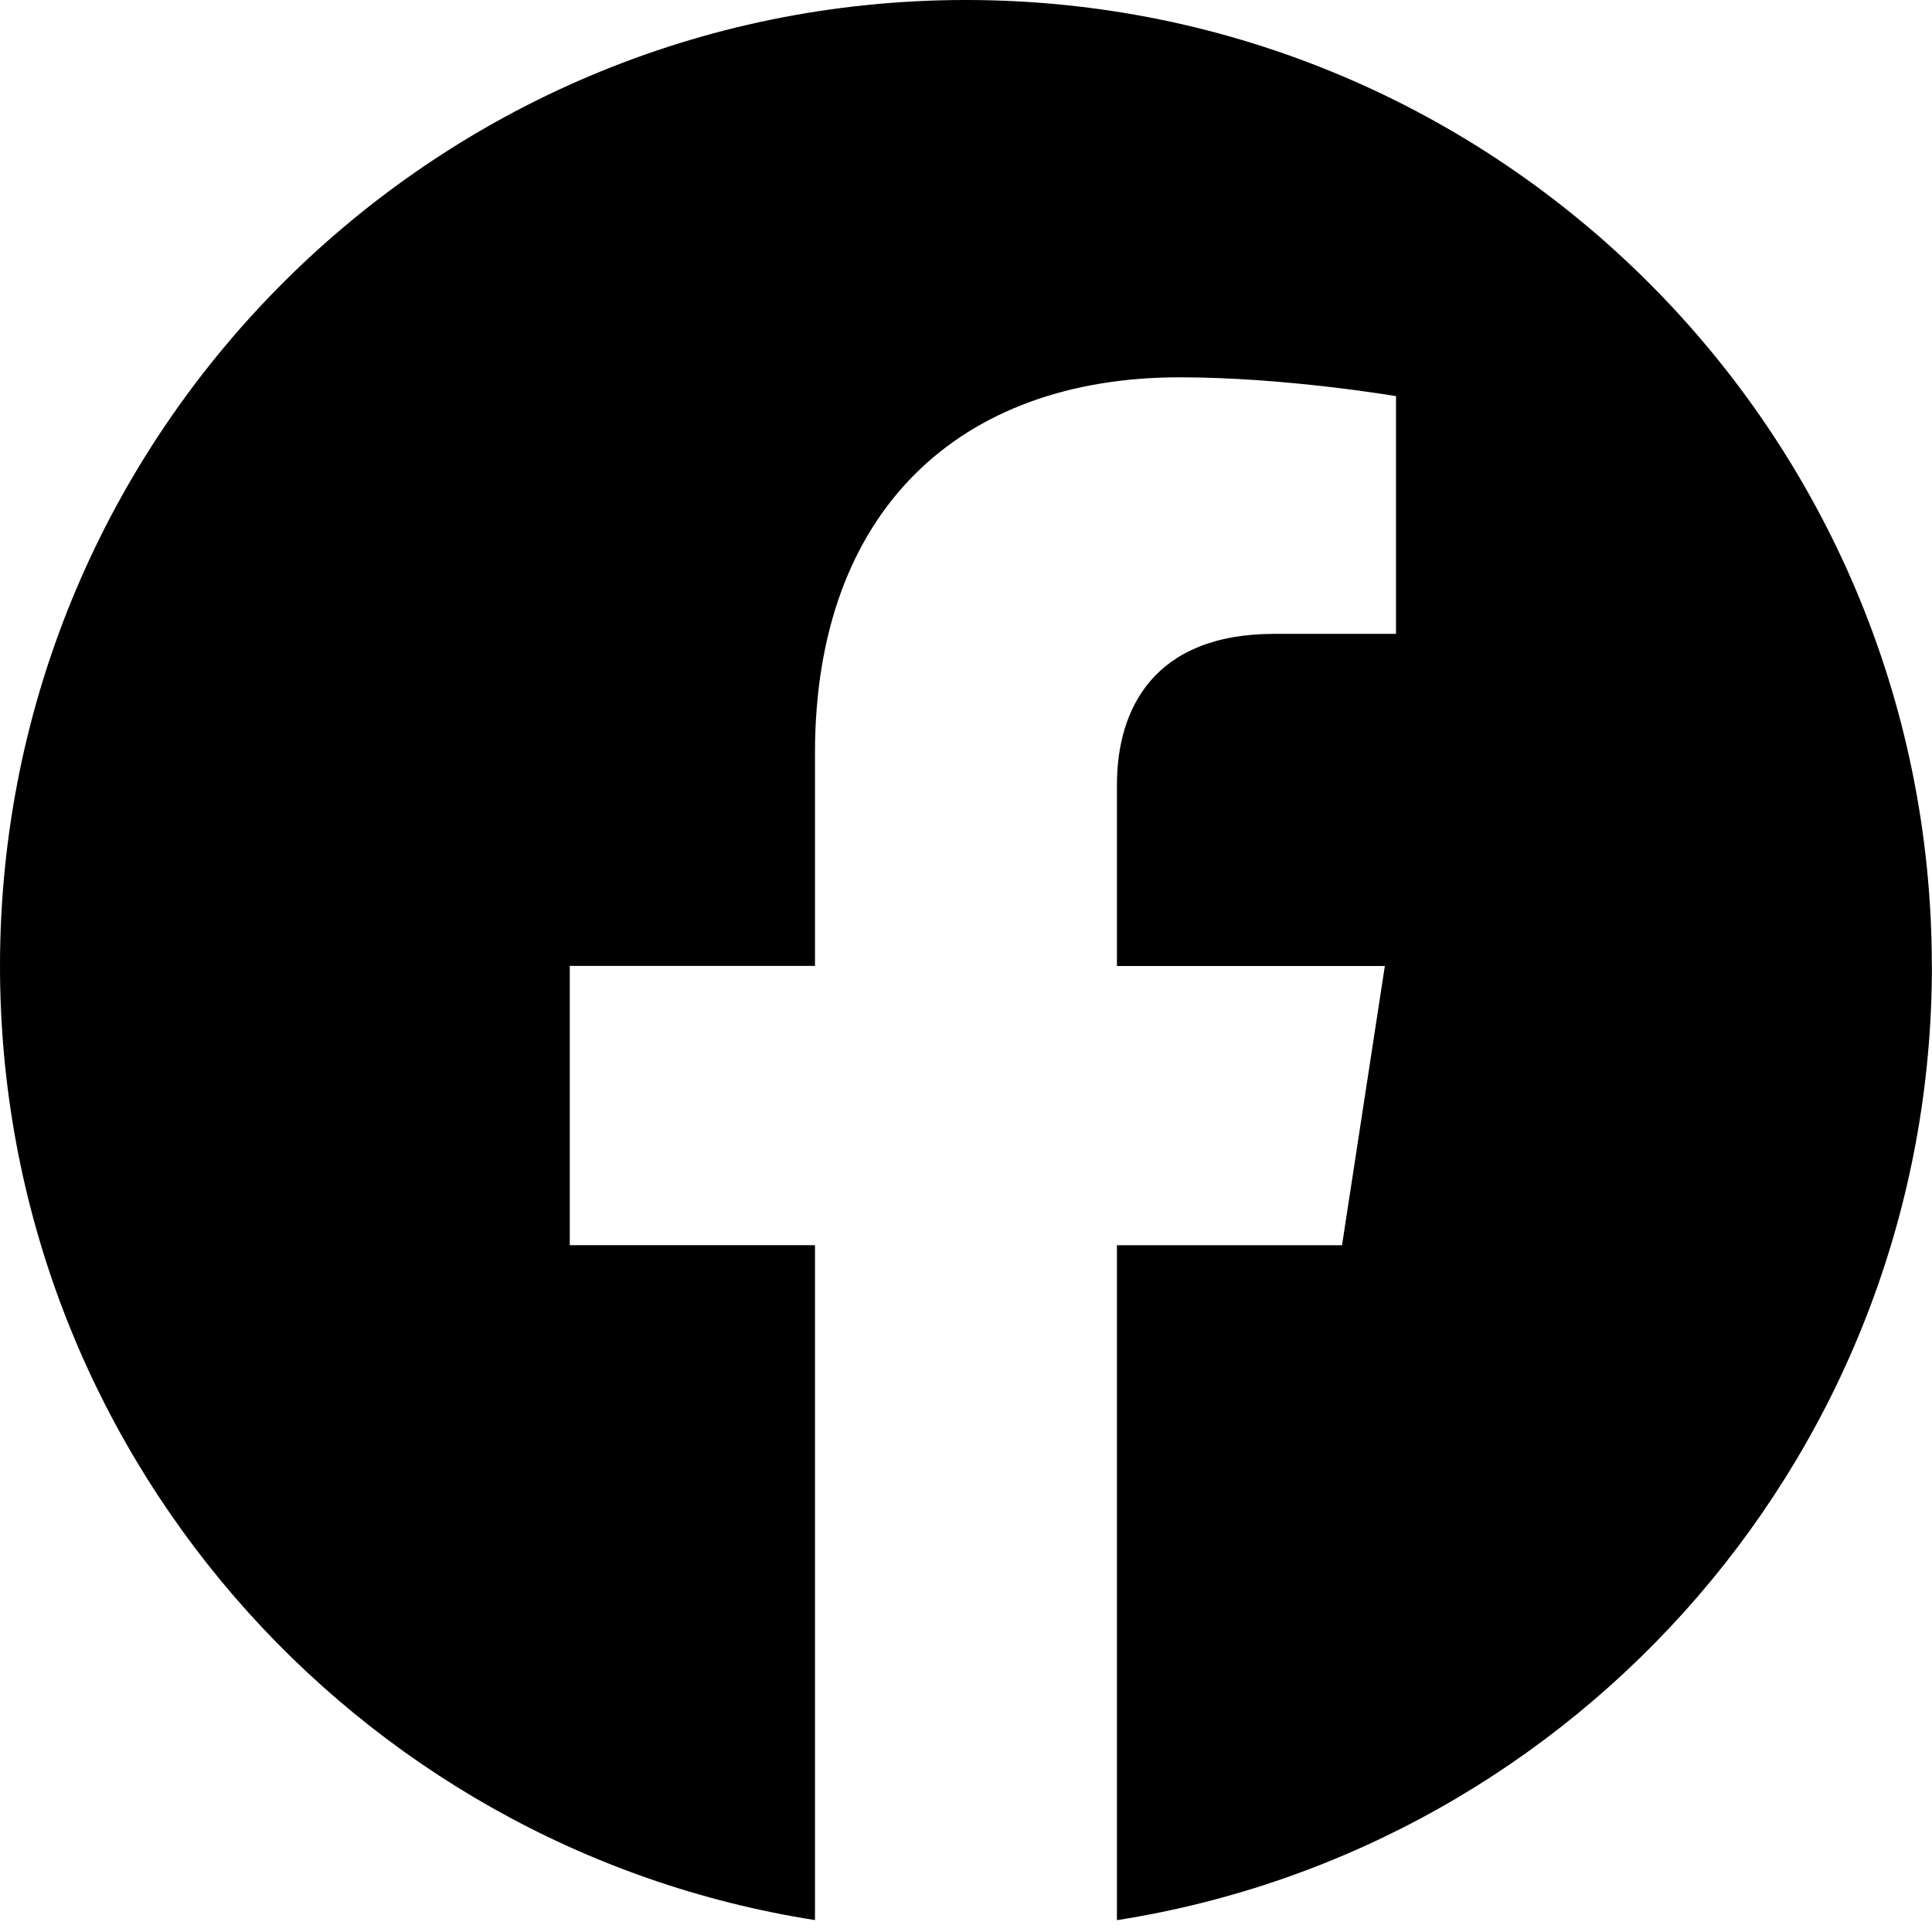
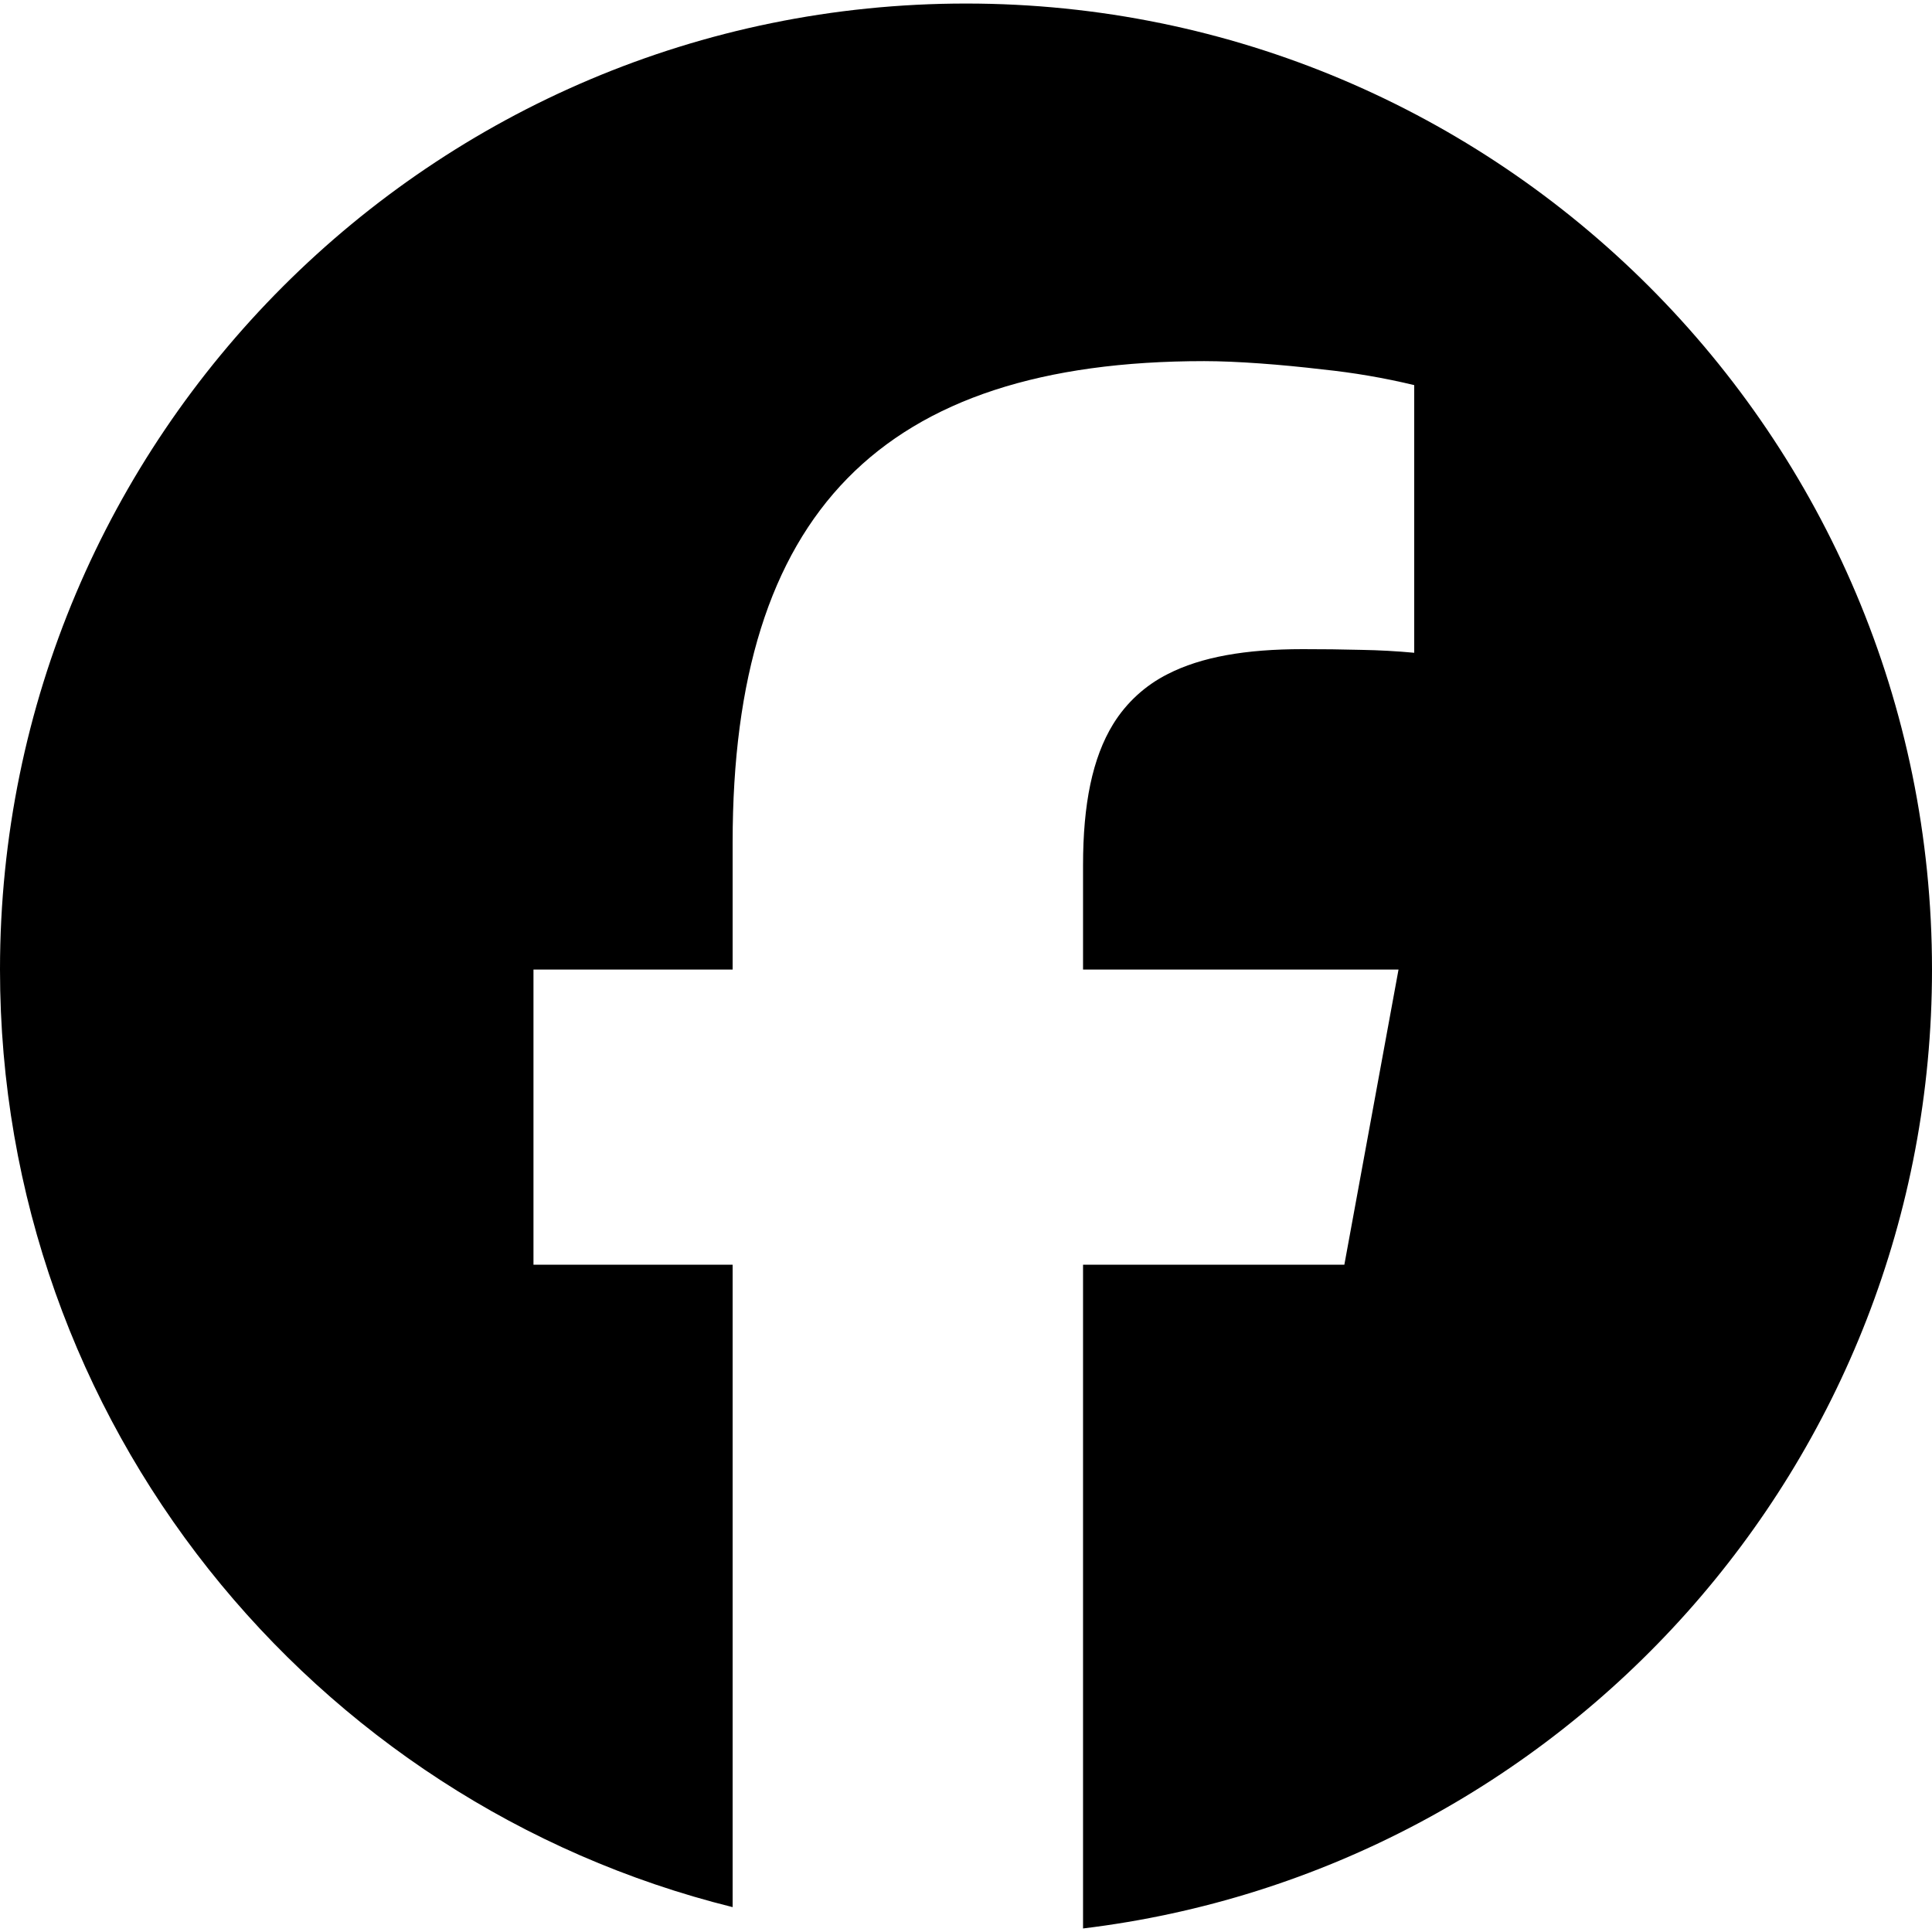
<svg xmlns="http://www.w3.org/2000/svg" viewBox="0 0 24 24">
-   <path d="M23.998 12c0-6.628-5.372-12-11.999-12C5.372 0 0 5.372 0 12c0 5.988 4.388 10.952 10.124 11.852v-8.384H7.078v-3.469h3.046V9.356c0-3.008 1.792-4.669 4.532-4.669 1.313 0 2.686.234 2.686.234v2.953H15.83c-1.49 0-1.955.925-1.955 1.874V12h3.328l-.532 3.469h-2.796v8.384c5.736-.9 10.124-5.864 10.124-11.853z" />
+   <path d="M9.101 23.691v-7.98H6.627v-3.667h2.474v-1.58c0-4.085 1.848-5.978 5.858-5.978.401 0 .955.042 1.468.103a8.68 8.68 0 011.141.195v3.325a8.623 8.623 0 00-.653-.036 26.805 26.805 0 00-.733-.009c-.707 0-1.259.096-1.675.309a1.686 1.686 0 00-.679.622c-.258.42-.374.995-.374 1.752v1.297h3.919l-.386 2.103-.287 1.564h-3.246v8.245C19.396 23.238 24 18.179 24 12.044c0-6.627-5.373-12-12-12s-12 5.373-12 12c0 5.628 3.874 10.35 9.101 11.647z" />
</svg>
